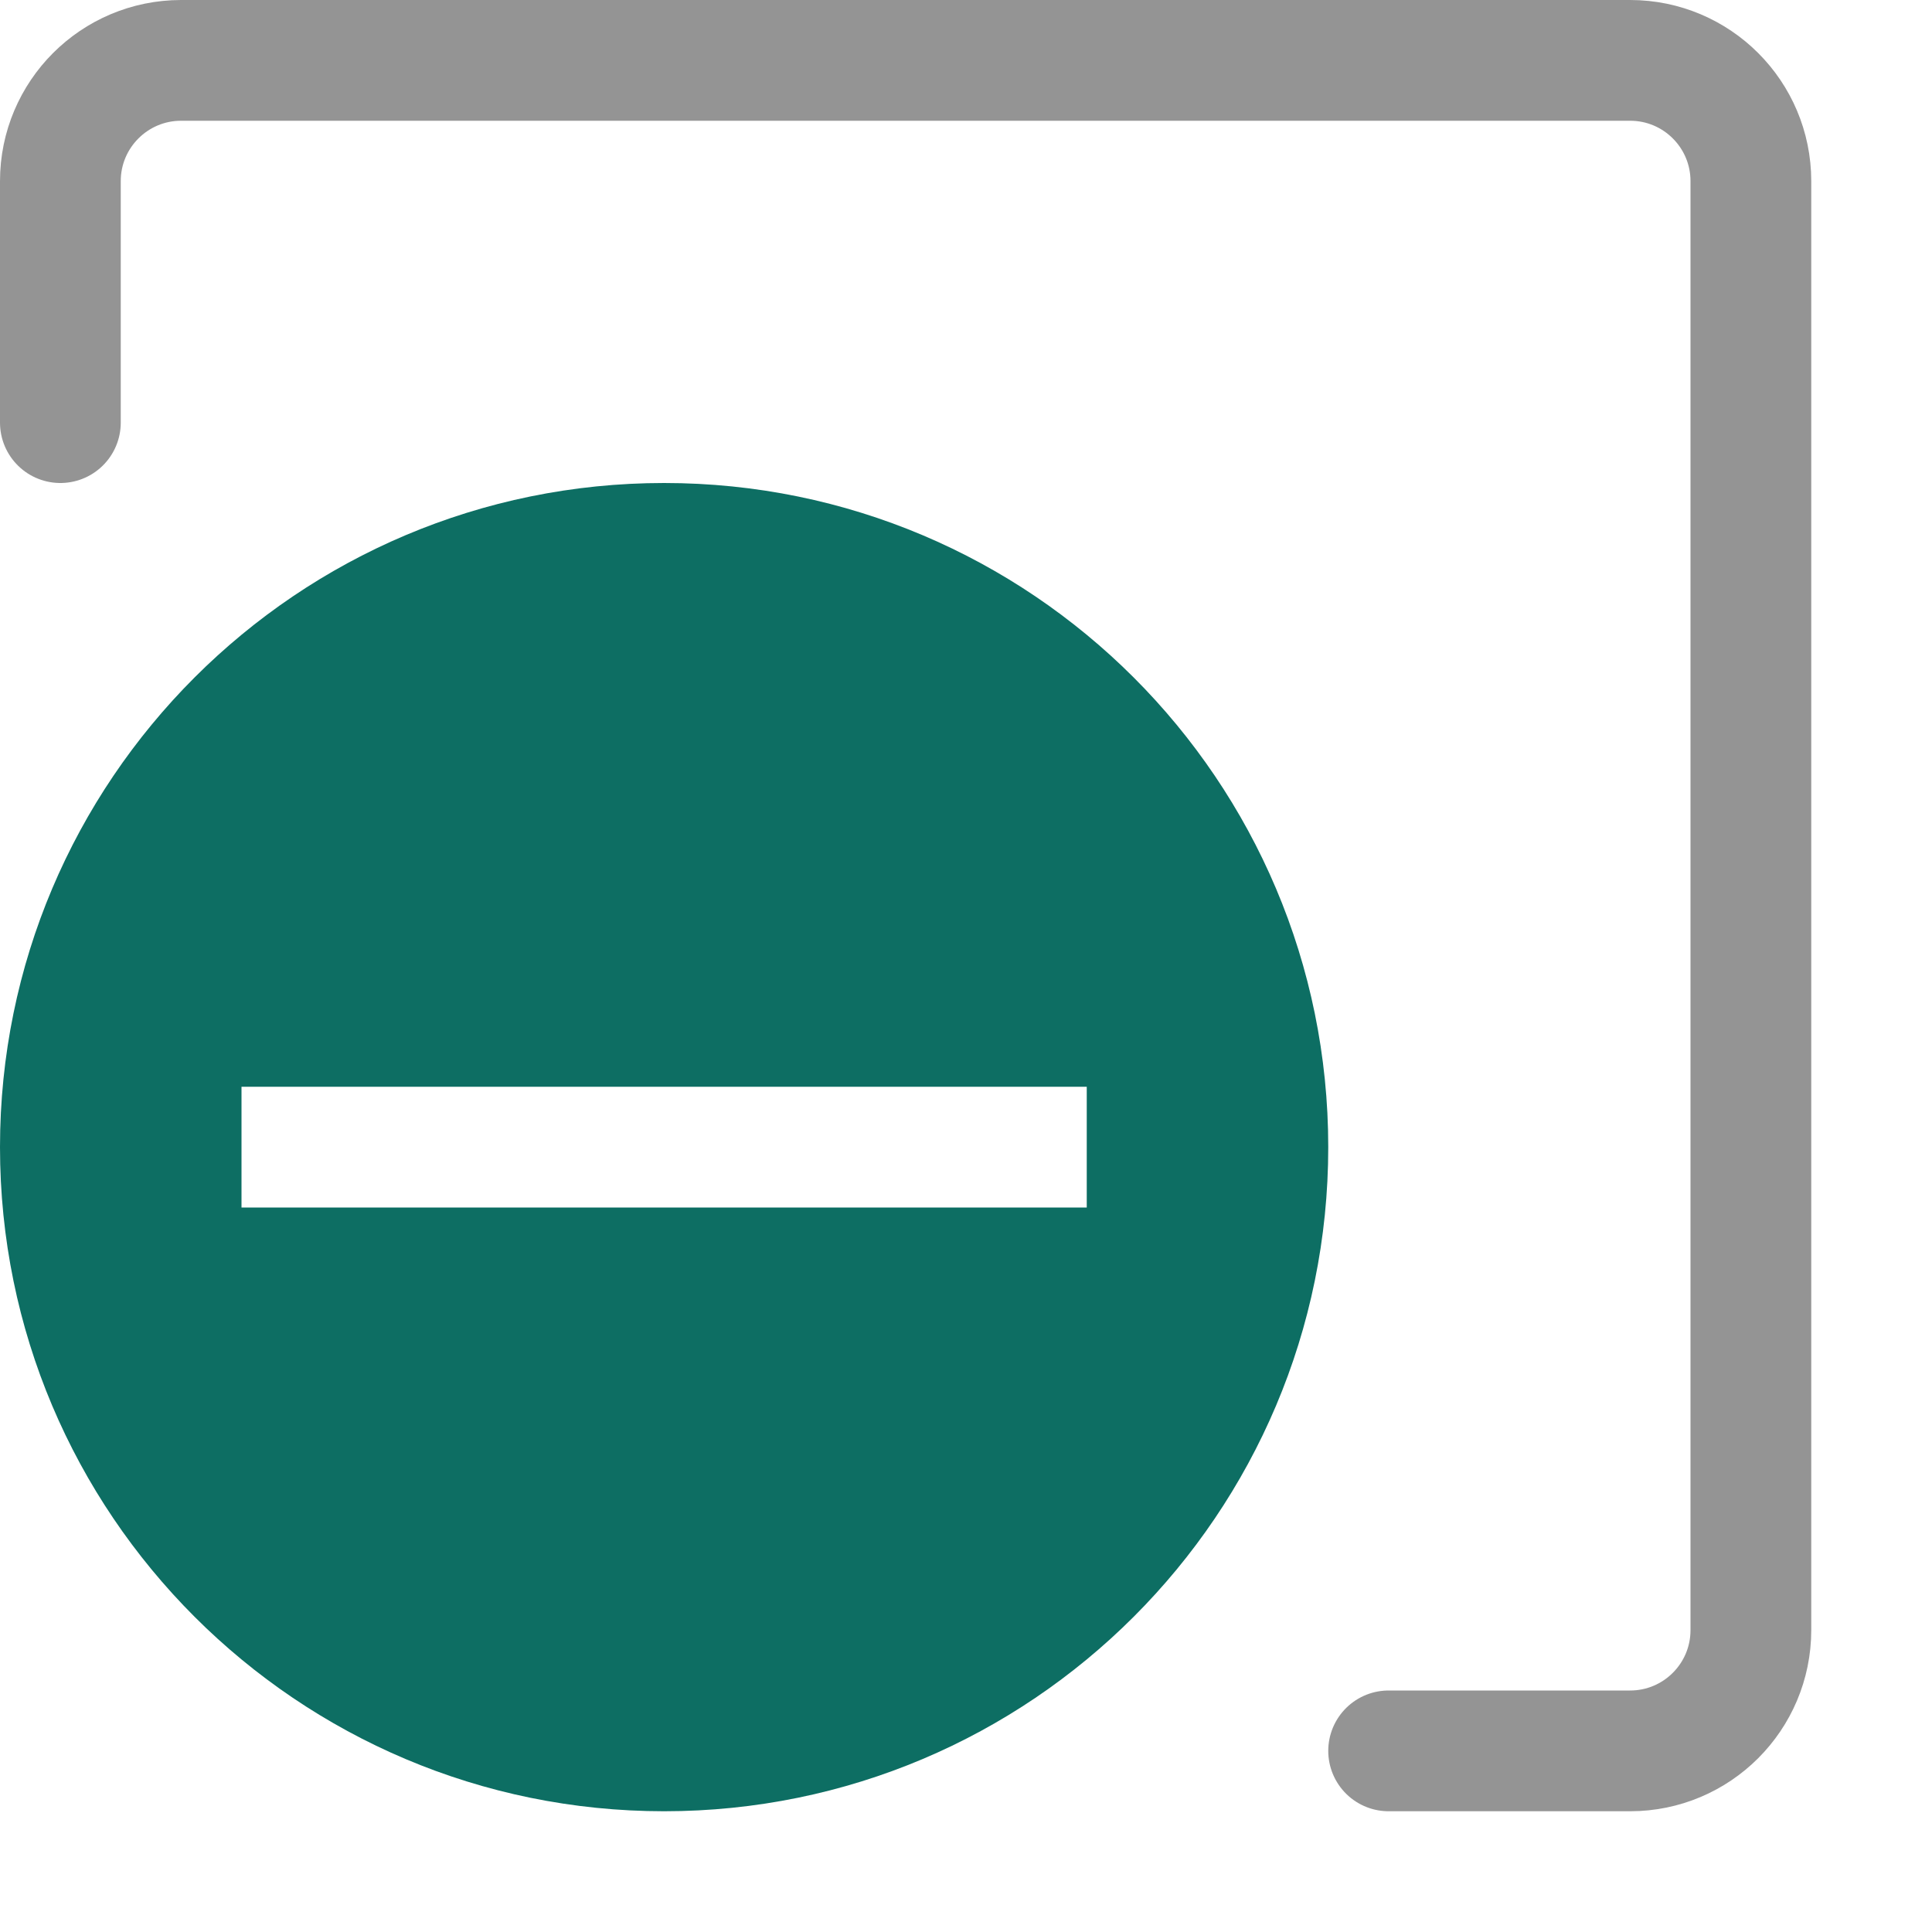
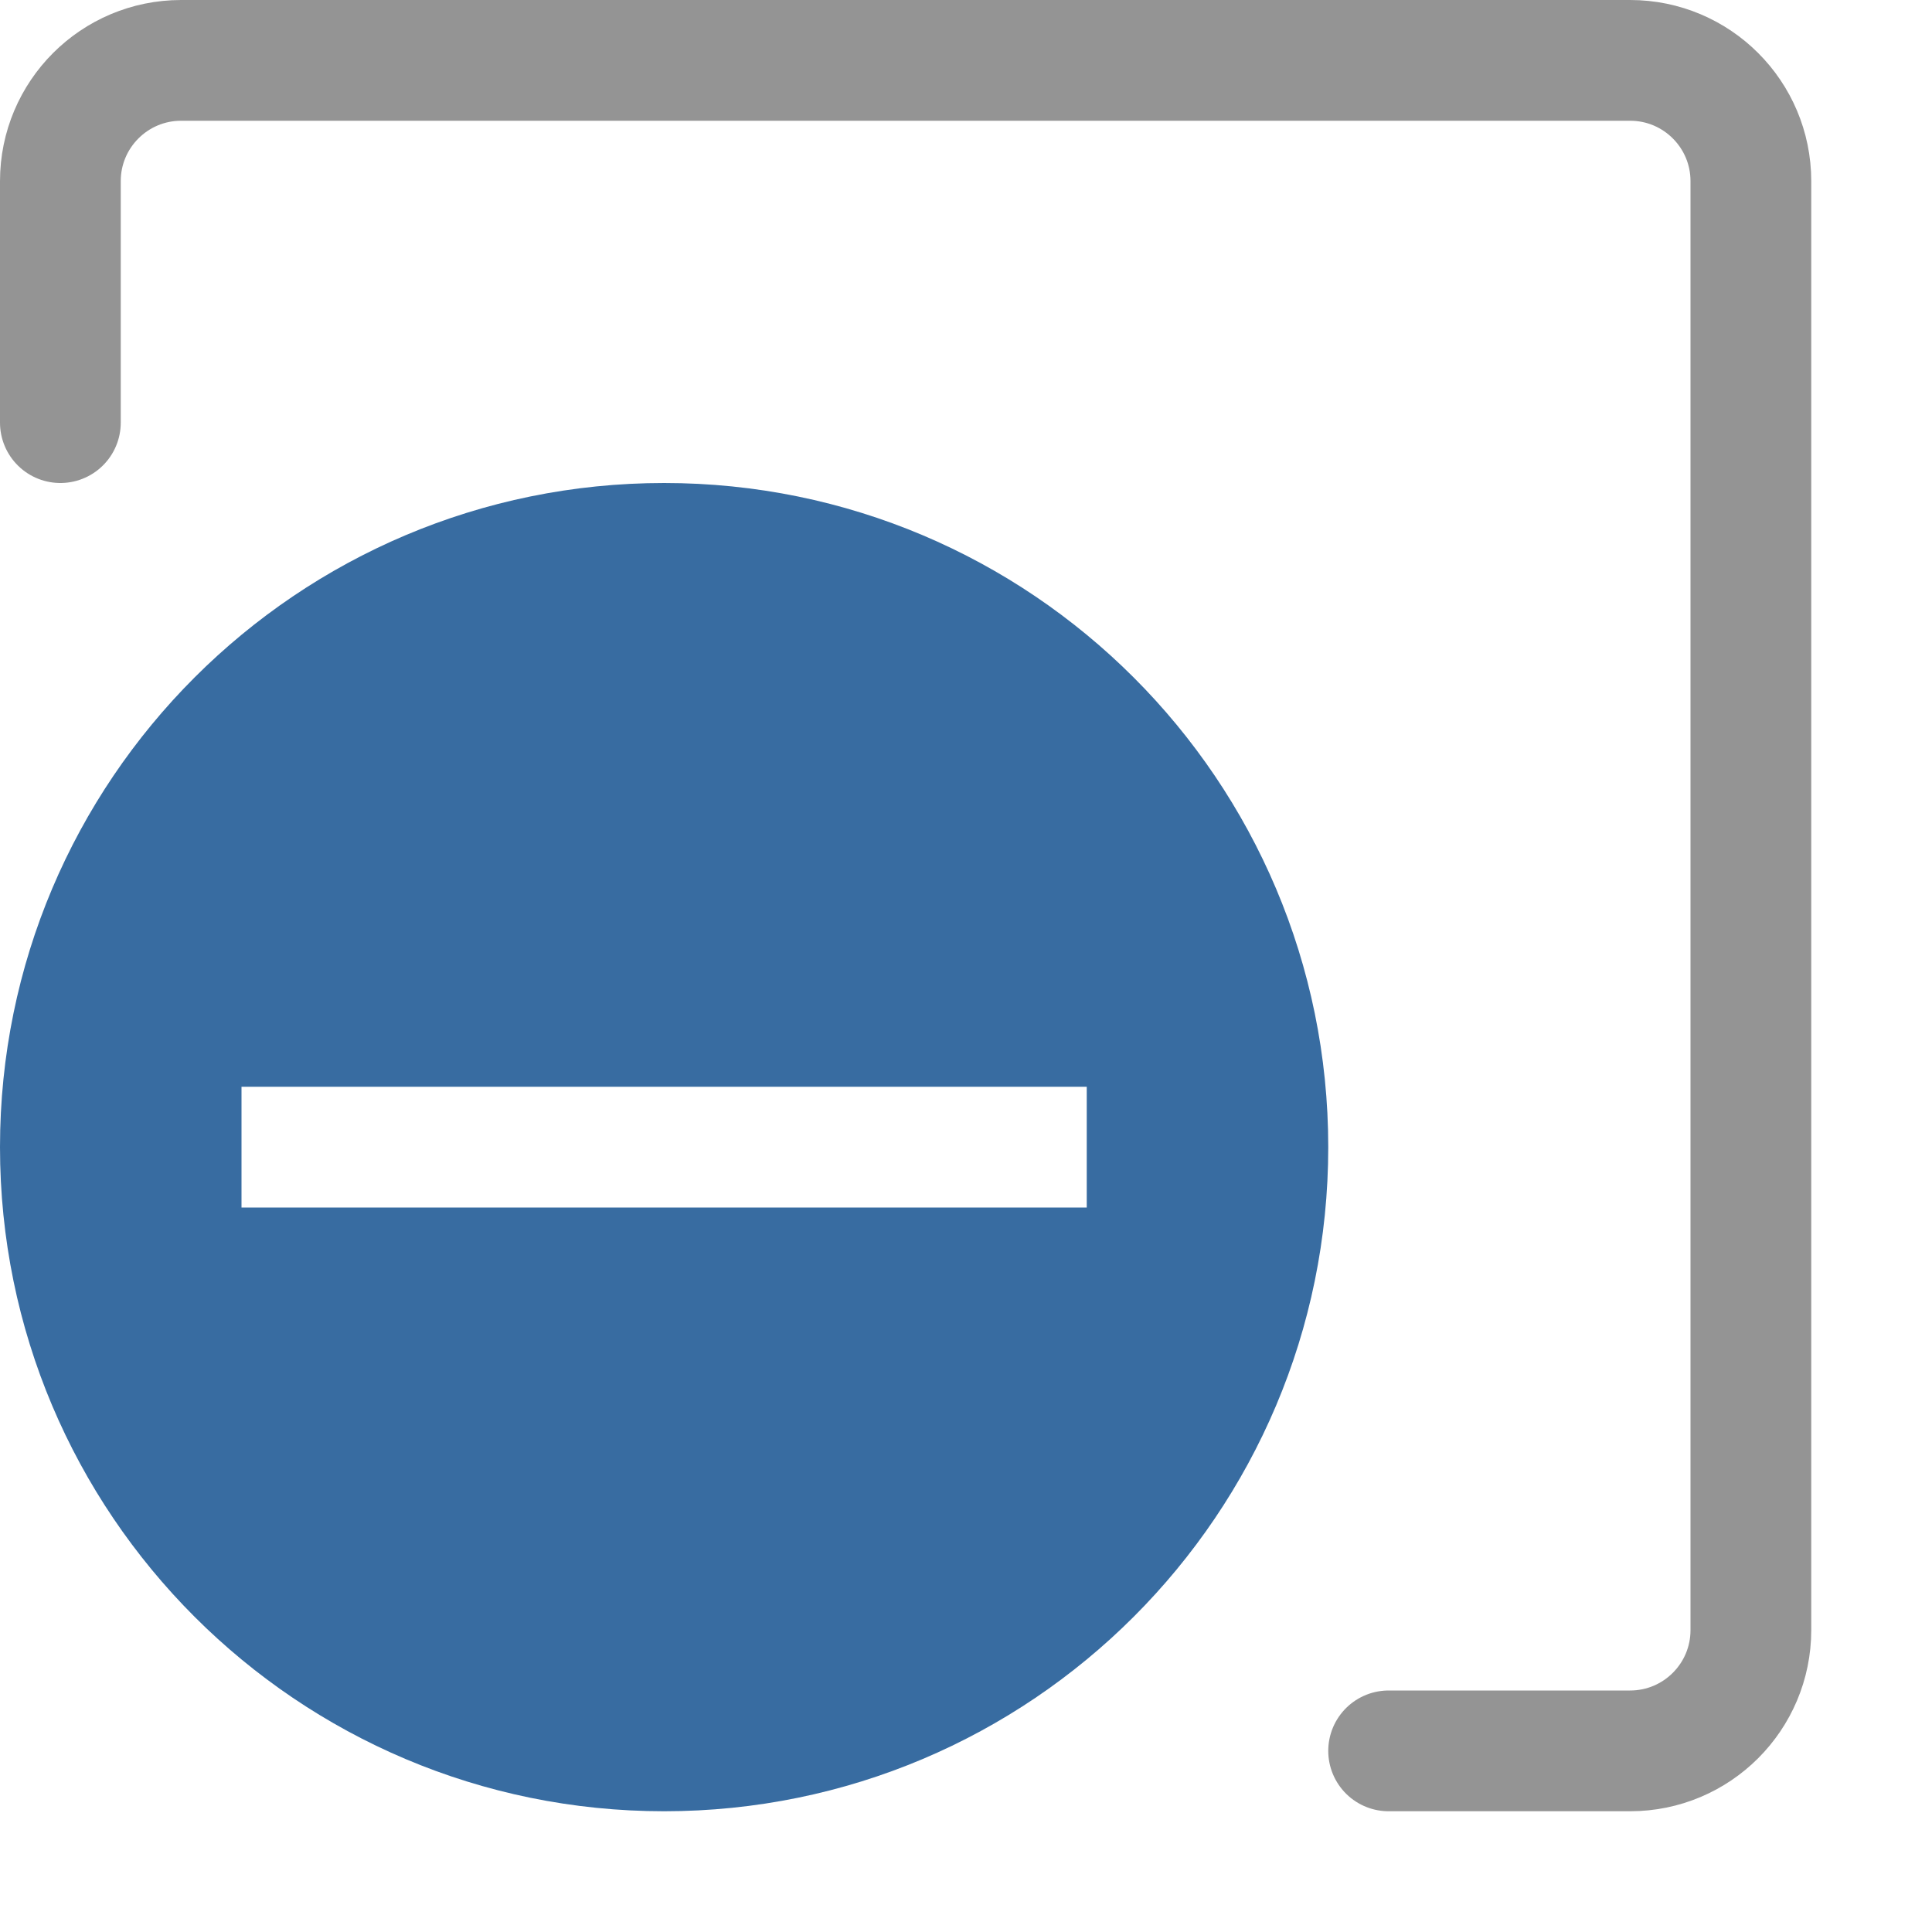
<svg xmlns="http://www.w3.org/2000/svg" width="16" height="16" viewBox="0 0 16 16">
  <path d="M.5,3.5v-2a1,1,0,0,1,1-1h12a1,1,0,0,1,1,1v12a1,1,0,0,1-1,1h-2" style="fill:none;stroke:#949494;stroke-linecap:round;stroke-linejoin:round" />
-   <path d="M5.5,4h0A5.5,5.5,0,0,0,0,9.5H0A5.5,5.5,0,0,0,5.5,15h0A5.5,5.5,0,0,0,11,9.5h0A5.5,5.5,0,0,0,5.5,4ZM9,10H2V9H9Z" style="fill:#0D6E63" />
+   <path d="M5.5,4h0A5.5,5.5,0,0,0,0,9.5H0A5.5,5.5,0,0,0,5.5,15h0A5.5,5.5,0,0,0,11,9.5h0A5.5,5.5,0,0,0,5.5,4ZM9,10H2V9H9Z" style="fill:#386CA1" />
</svg>
